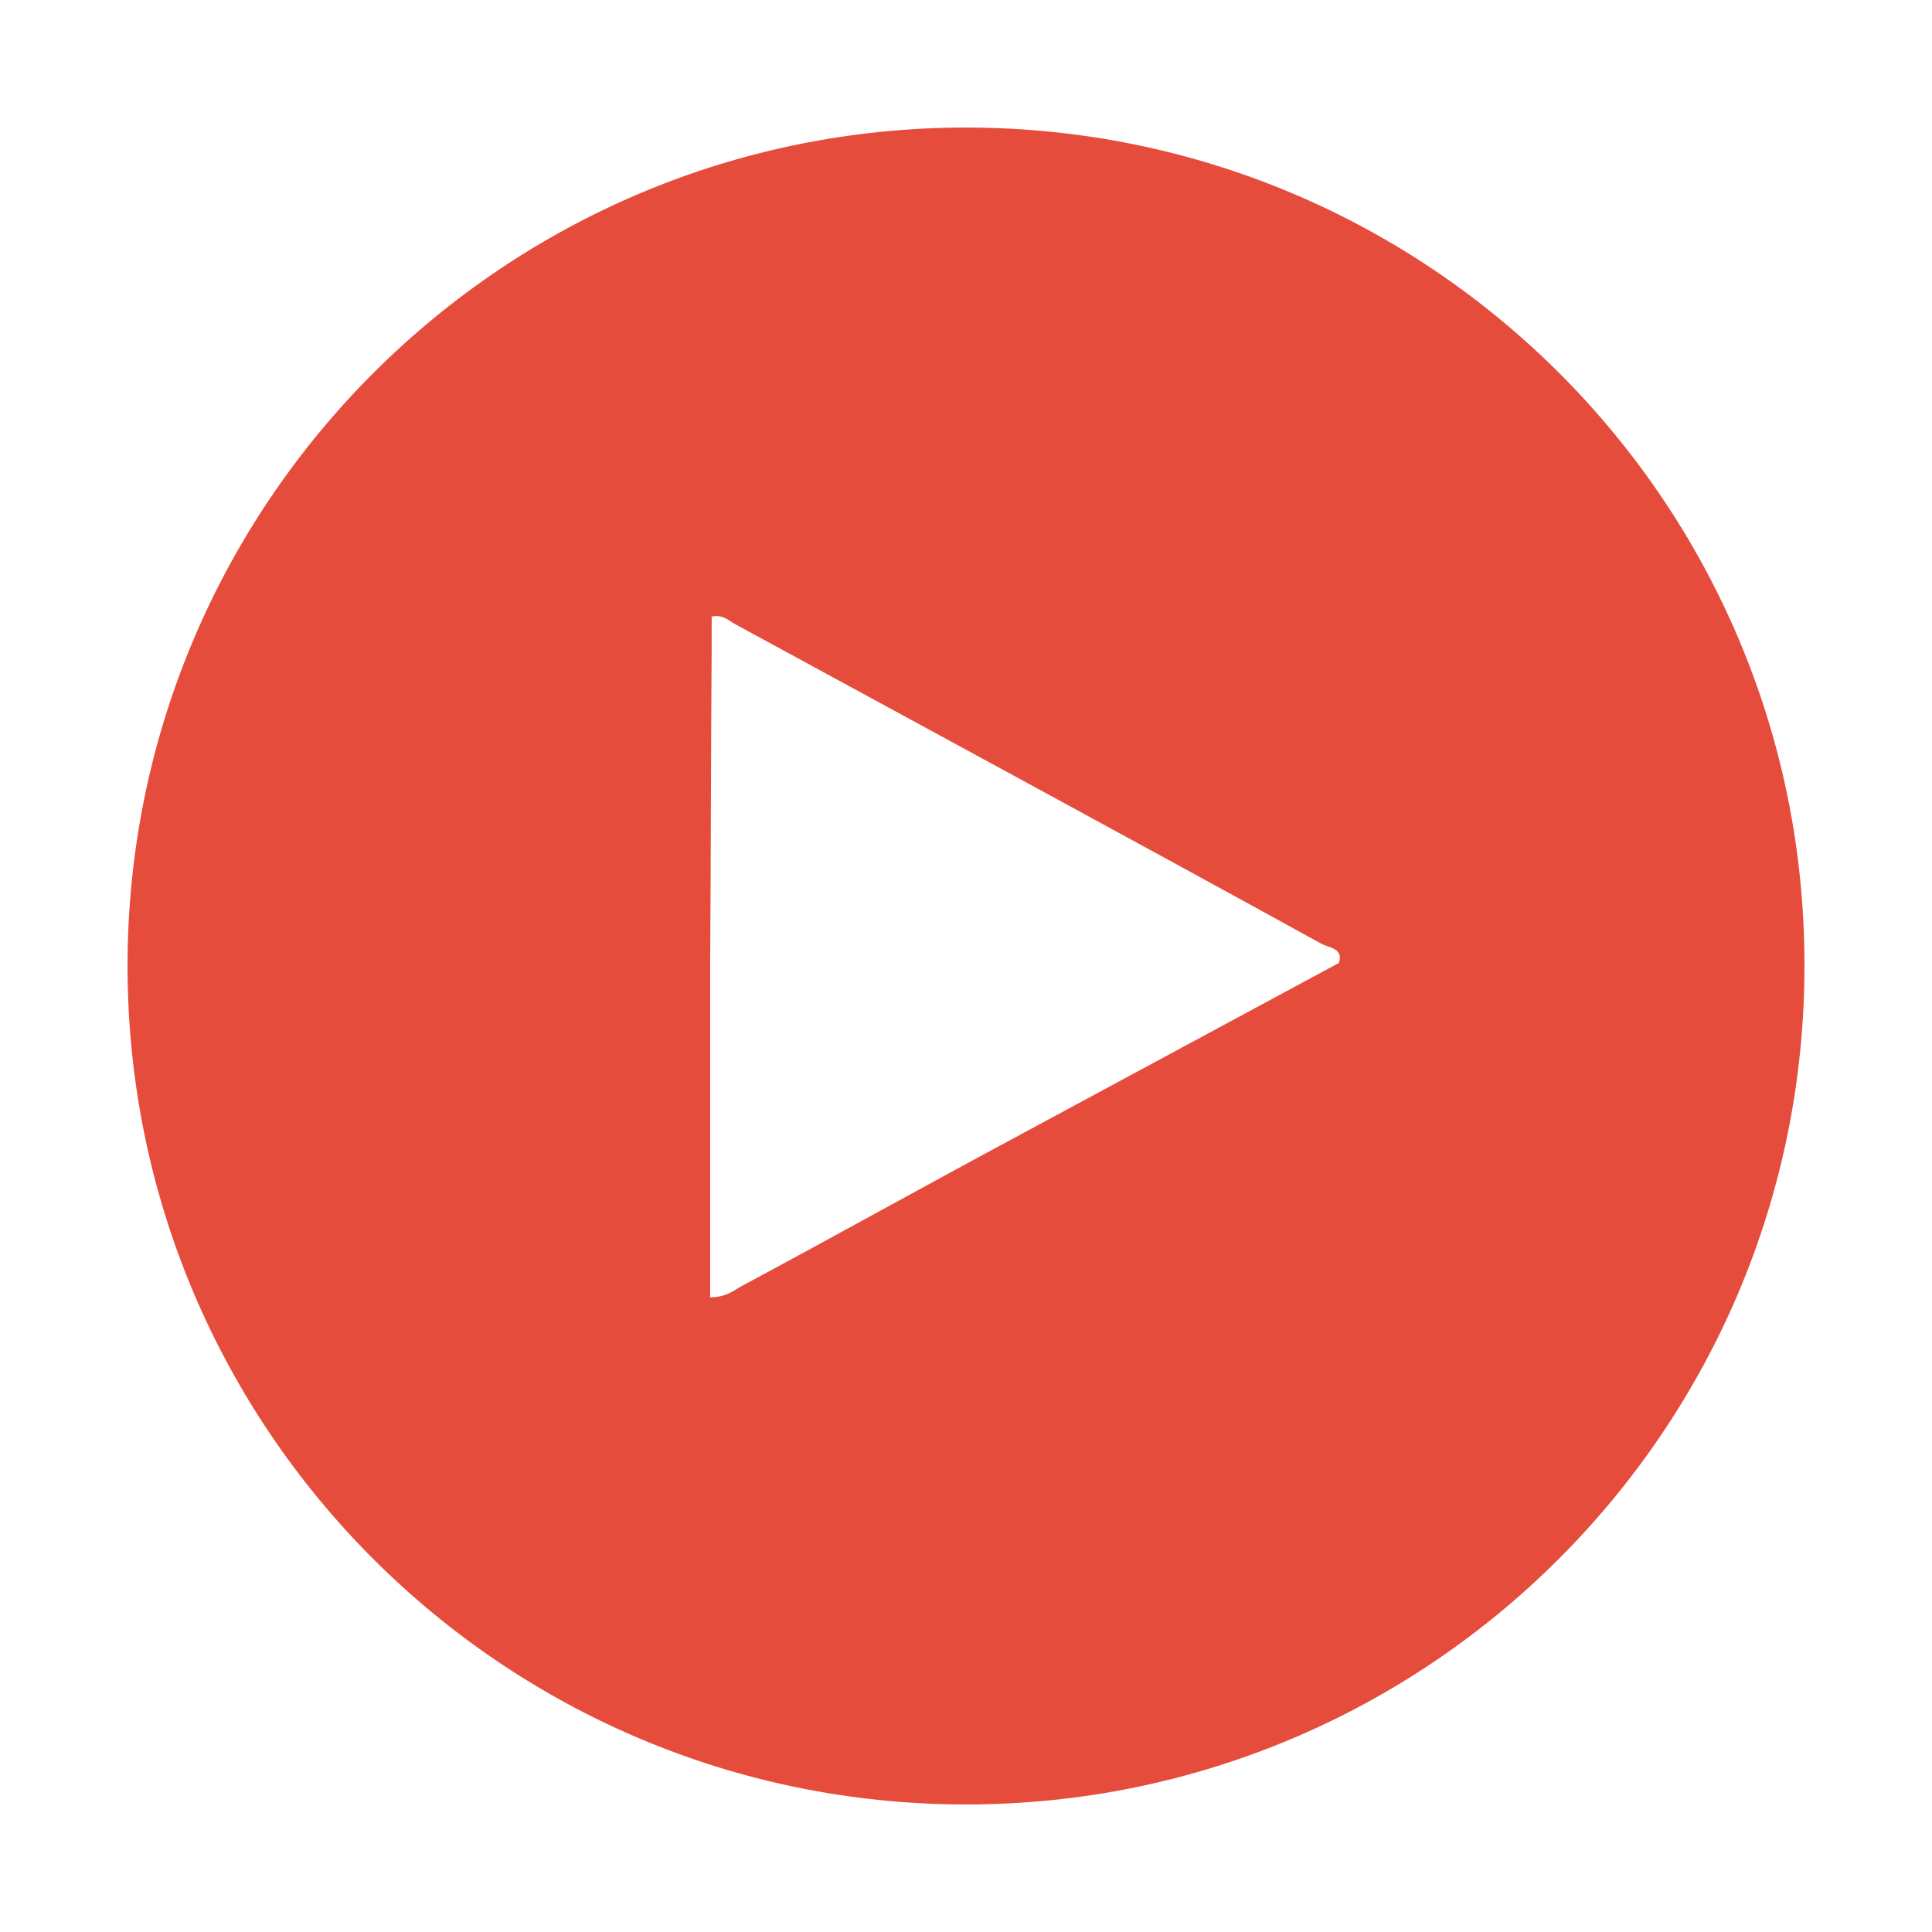
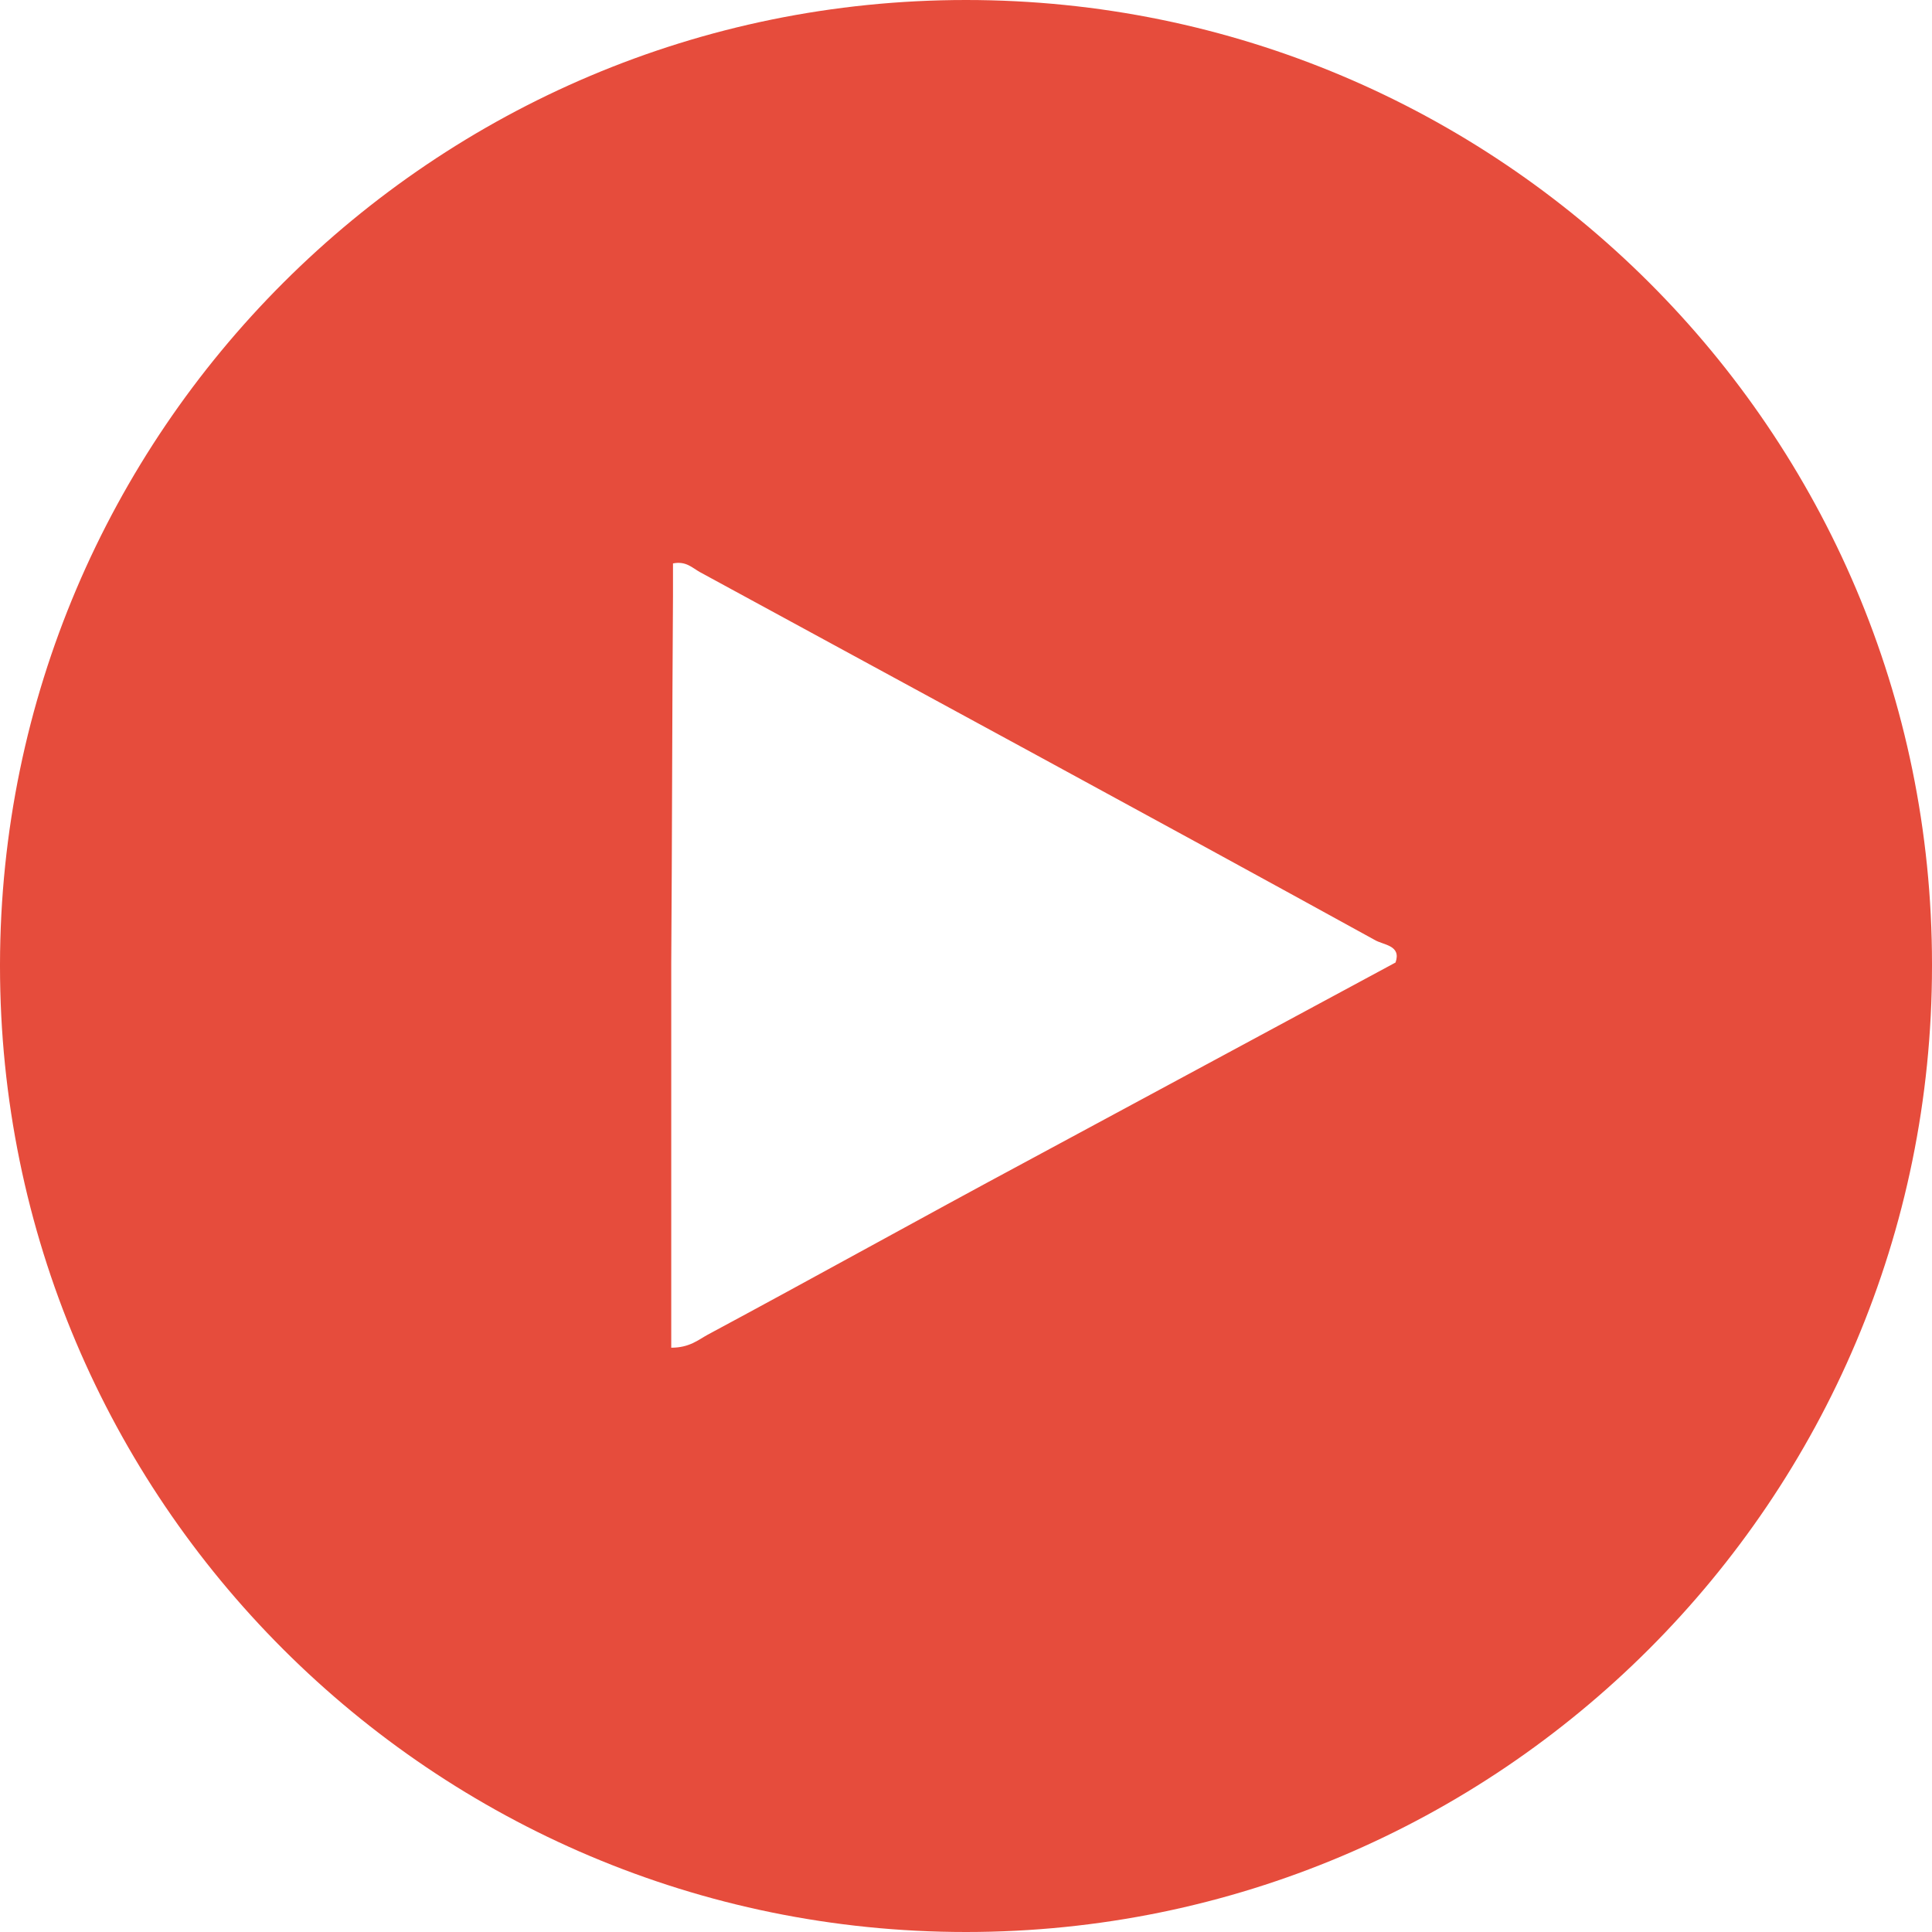
- <svg xmlns="http://www.w3.org/2000/svg" version="1.1" id="Layer_1" x="0px" y="0px" viewBox="0 0 256 256" style="enable-background:new 0 0 256 256;" xml:space="preserve">
+ <svg xmlns="http://www.w3.org/2000/svg" version="1.1" id="Layer_1" x="0px" y="0px" viewBox="0 0 222.2 222.2" style="enable-background:new 0 0 222.2 222.2;" xml:space="preserve">
  <style type="text/css">
	.st0{fill:#E64C3C;}
</style>
  <g>
-     <path class="st0" d="M128,16.9c-61.3,0-111,49.7-111.1,110.9c0,0.1,0,0.1,0,0.2c0,61.4,49.8,111.1,111.1,111.1   S239.1,189.4,239.1,128c0-0.1,0-0.1,0-0.2C239.1,66.5,189.3,16.9,128,16.9z M98.3,170.4c-1.1,0.6-2.1,1.5-4.2,1.5   c0-14.8,0-29.5,0-44.2c0.1-14.1,0.1-28.1,0.2-42.2c0-1.3,0-2.6,0-3.8c1.5-0.3,2.2,0.5,3.1,1c25.9,14.1,51.8,28.1,77.6,42.3   c1,0.6,3.1,0.6,2.4,2.6c-14.1,7.6-28.2,15.2-42.3,22.8C122.8,157,110.6,163.8,98.3,170.4z" />
+     <path class="st0" d="M111.1,0C49.8,0,0.1,49.7,0,110.9c0,0.1,0,0.1,0,0.2c0,61.4,49.8,111.1,111.1,111.1s111.1-49.7,111.1-111.1   c0-0.1,0-0.1,0-0.2C222.2,49.6,172.4,0,111.1,0z M81.4,153.5c-1.1,0.6-2.1,1.5-4.2,1.5c0-14.8,0-29.5,0-44.2   c0.1-14.1,0.1-28.1,0.2-42.2c0-1.3,0-2.6,0-3.8c1.5-0.3,2.2,0.5,3.1,1c25.9,14.1,51.8,28.1,77.6,42.3c1,0.6,3.1,0.6,2.4,2.6   c-14.1,7.6-28.2,15.2-42.3,22.8C105.9,140.1,93.7,146.9,81.4,153.5z" />
  </g>
</svg>
